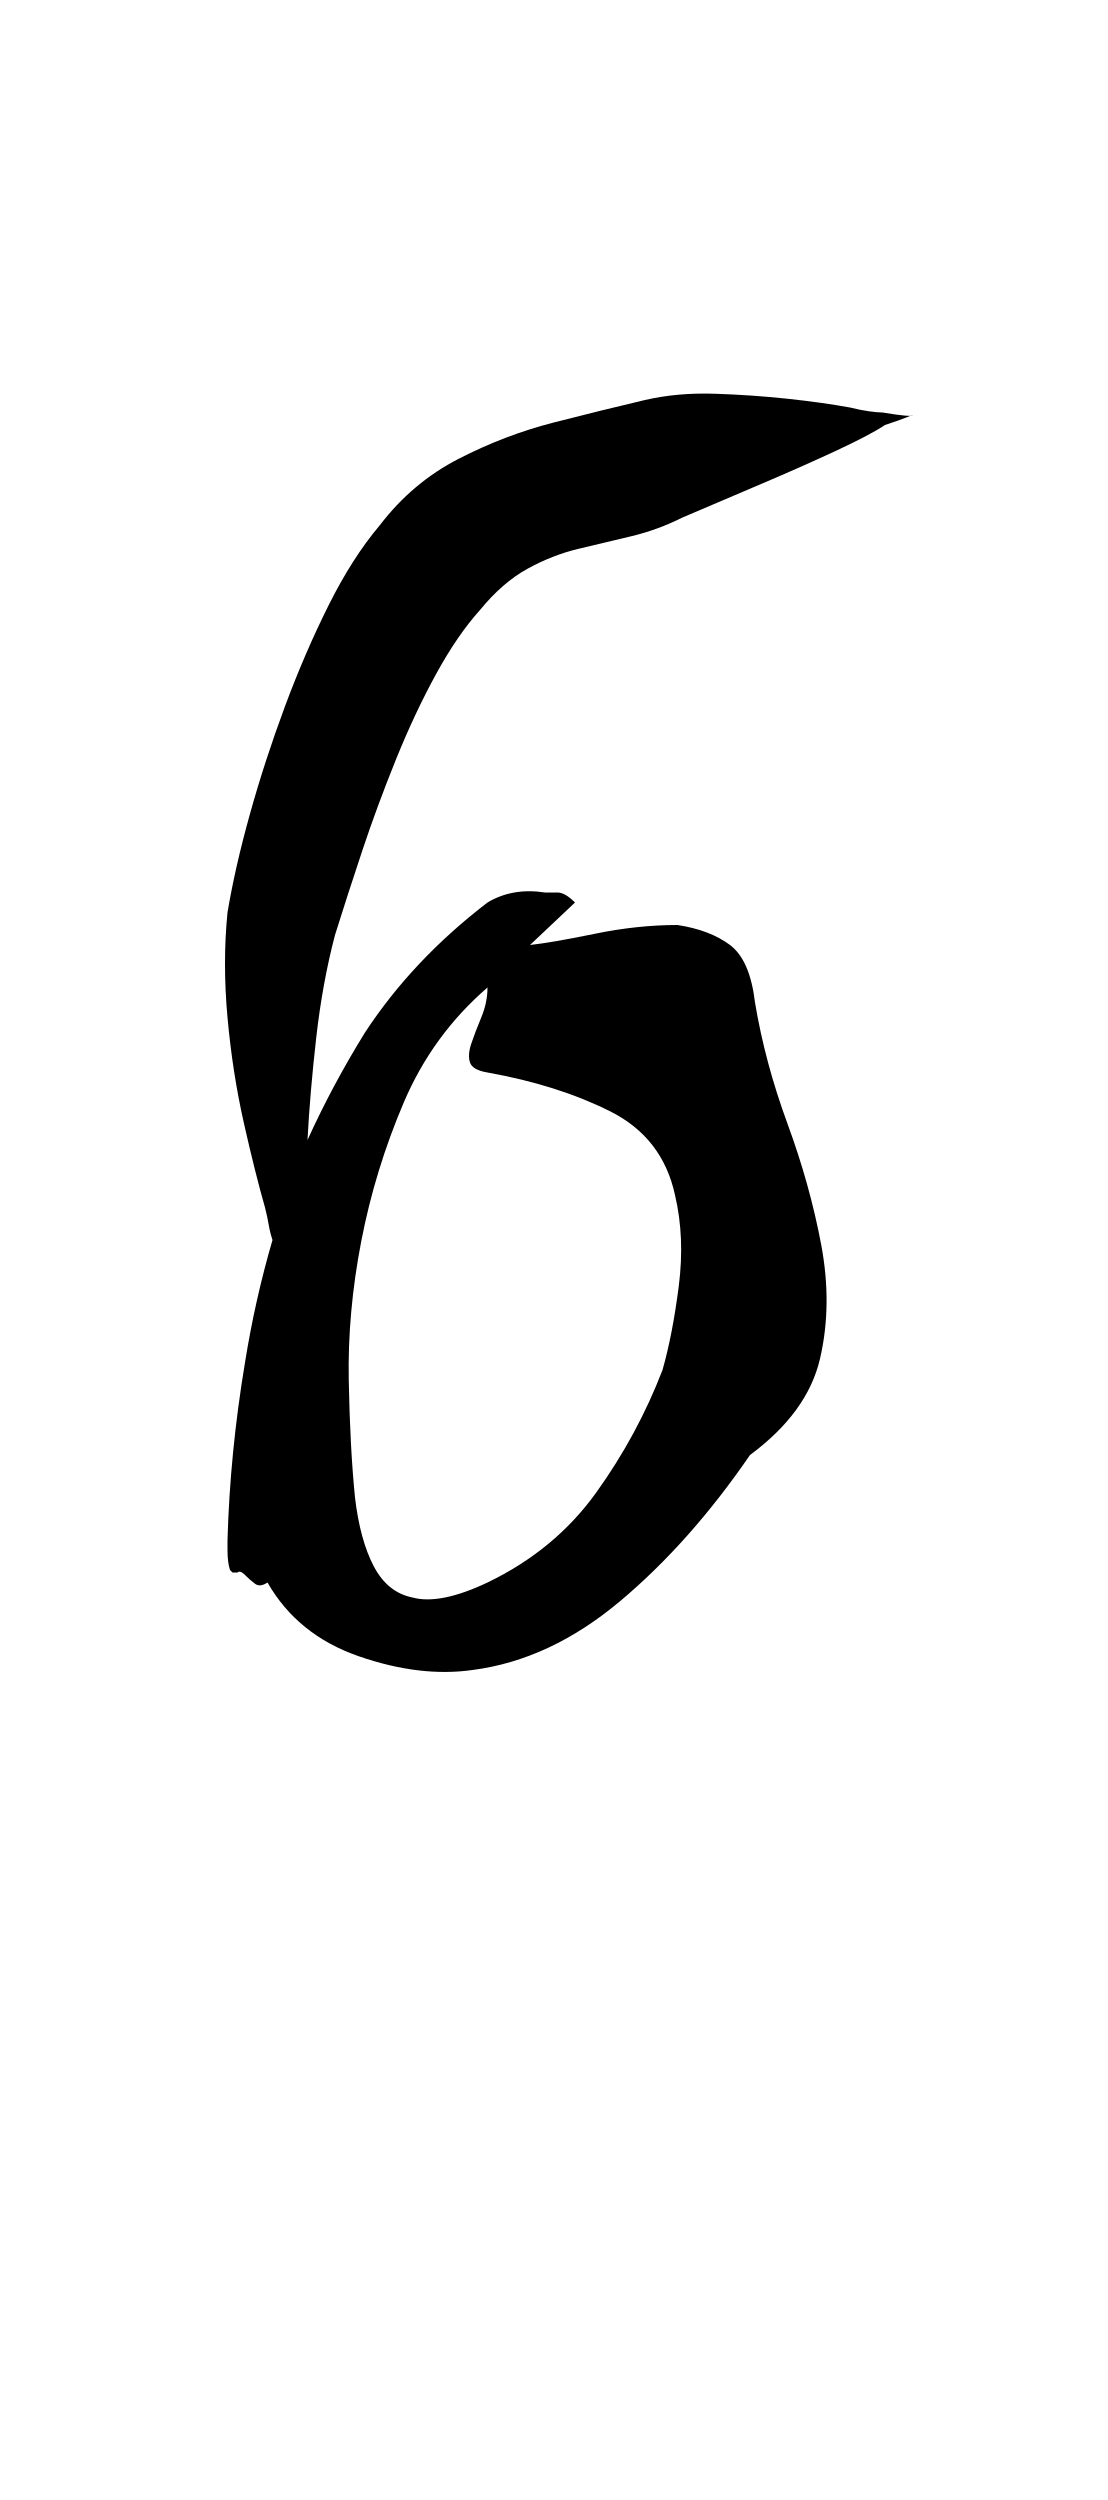
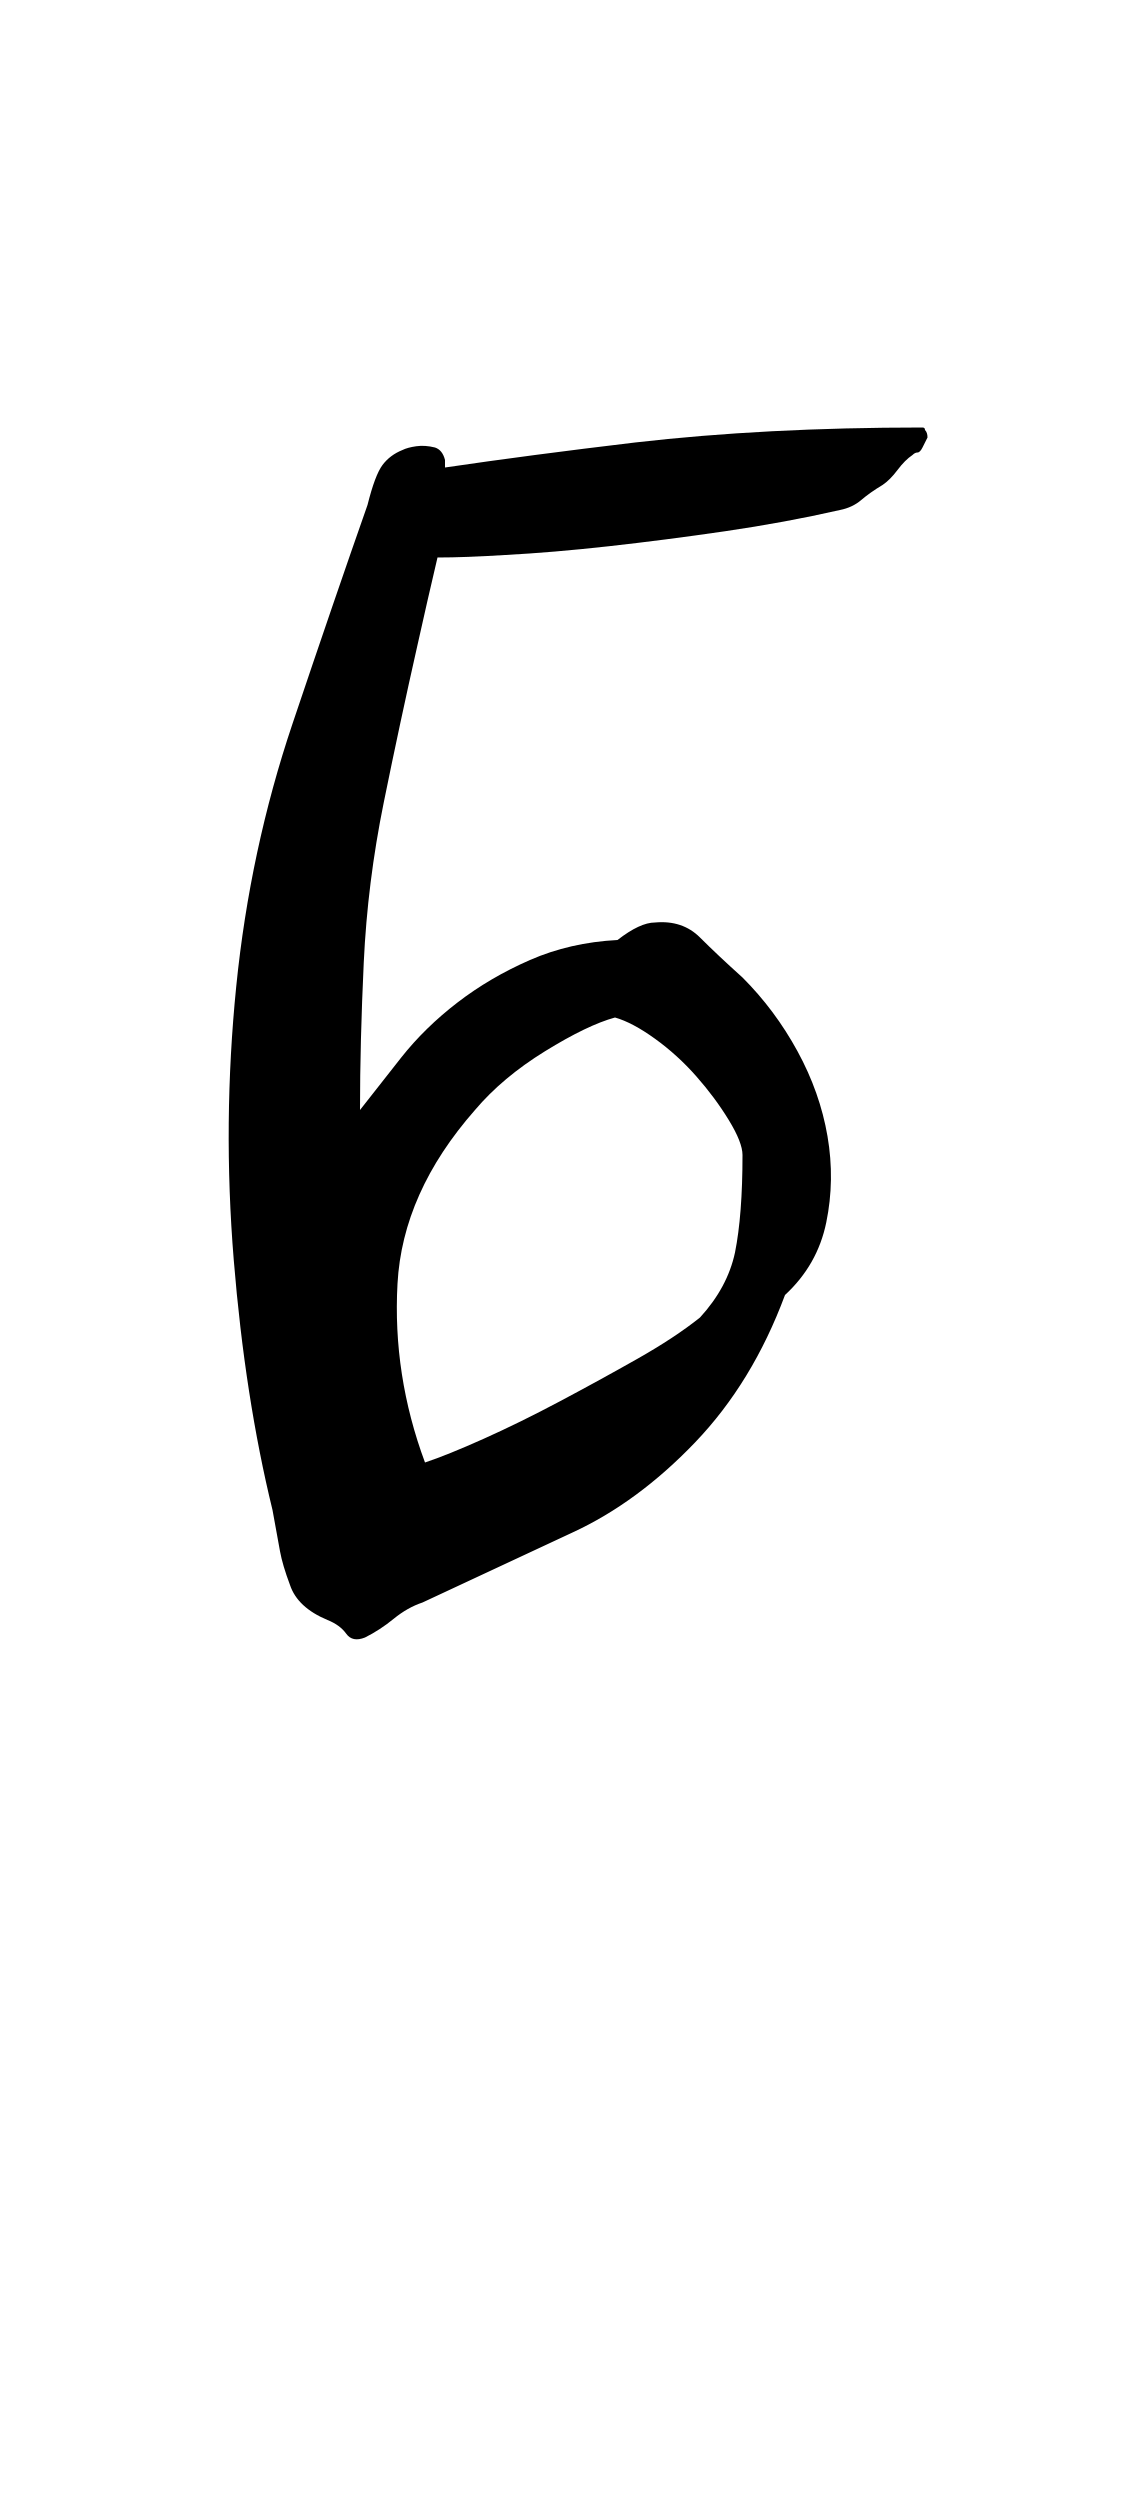
- <svg xmlns="http://www.w3.org/2000/svg" viewBox="-50 -650 443 1000">
+ <svg xmlns="http://www.w3.org/2000/svg" viewBox="-50 -650 451 1000">
  <g transform="scale(1,-1)">
-     <path d="M162 272Q171 273 188.0 276.5Q205 280 221 280Q234 278 242.0 272.0Q250 266 252 249Q256 225 265.0 200.5Q274 176 278.5 152.0Q283 128 278.0 106.5Q273 85 250 68Q226 33 198.0 9.5Q170 -14 139 -18Q118 -21 93.5 -12.5Q69 -4 57 17Q54 15 52.0 16.5Q50 18 48.0 20.0Q46 22 45 21Q44 21 43 21Q43 21 42 22Q41 25 41 30V34Q42 69 48 105Q52 130 59 154Q58 157 57.5 160.0Q57 163 56 167Q52 181 47.5 201.0Q43 221 41.0 243.0Q39 265 41 285Q44 303 50.0 324.5Q56 346 64.0 367.5Q72 389 81.5 408.0Q91 427 102 440Q115 457 133.5 466.5Q152 476 171.5 481.0Q191 486 208 490Q221 493 236.0 492.5Q251 492 265.0 490.5Q279 489 290 487Q294 486 297.5 485.5Q301 485 303 485Q315 483 315 484Q315 484 312.5 483.0Q310 482 304 480Q298 476 284.0 469.5Q270 463 253.5 456.0Q237 449 223 443Q213 438 202.5 435.5Q192 433 181.5 430.5Q171 428 161.0 422.5Q151 417 142 406Q133 396 124.5 380.5Q116 365 108.5 346.5Q101 328 95.0 310.0Q89 292 84 276Q79 257 76.5 235.0Q74 213 73 194Q83 216 96 237Q115 266 145 289Q155 295 168 293H173Q176 293 180 289ZM138 225Q137 228 138.5 232.5Q140 237 142.5 243.0Q145 249 145 255Q123 236 111.5 209.0Q100 182 94.5 153.5Q89 125 89.5 98.0Q90 71 92 51Q94 34 99.5 23.5Q105 13 115 11Q126 8 145 17Q172 30 188.5 53.0Q205 76 215 102Q219 116 221.5 135.5Q224 155 220 172Q215 195 194.0 205.5Q173 216 145 221Q139 222 138 225Z" />
+     <path d="M204 473Q256 479 319 479Q320 479 320 478Q321 477 321 475Q320 473 319 471Q318 469 317.0 469.0Q316 469 315 468Q312 466 309.0 462.0Q306 458 303 456Q298 453 294.5 450.0Q291 447 286 446Q264 441 240.0 437.5Q216 434 193.5 431.5Q171 429 152 428Q136 427 125 427Q121 410 117 392Q110 361 103.5 329.0Q97 297 95.5 265.0Q94 233 94 206Q101 215 110.5 227.0Q120 239 133.0 249.0Q146 259 162.0 266.0Q178 273 197 274Q206 281 212 281Q223 282 230.0 275.0Q237 268 247 259Q260 246 269.0 229.5Q278 213 281.0 195.5Q284 178 280.5 161.0Q277 144 264 132Q251 97 228.0 73.0Q205 49 179 37L119 9Q113 7 107.5 2.5Q102 -2 96 -5Q91 -7 88.5 -3.5Q86 0 81 2Q69 7 66 16Q63 24 62.0 29.5Q61 35 59 46Q48 91 43.5 146.0Q39 201 44.5 255.5Q50 310 67.0 360.5Q84 411 97 448Q100 460 103.0 464.0Q106 468 111 470Q113 471 116.5 471.5Q120 472 124 471Q127 470 128 466Q128 465 128 463Q162 468 204 473ZM244 149Q247 164 247 188Q247 193 241.5 202.0Q236 211 228.5 219.5Q221 228 212.0 234.5Q203 241 196 243Q185 240 168.0 229.5Q151 219 140 206Q111 173 109.0 136.5Q107 100 120 65Q129 68 143.5 74.5Q158 81 174.0 89.5Q190 98 205.0 106.5Q220 115 230 123Q241 135 244 149Z" />
  </g>
</svg>
